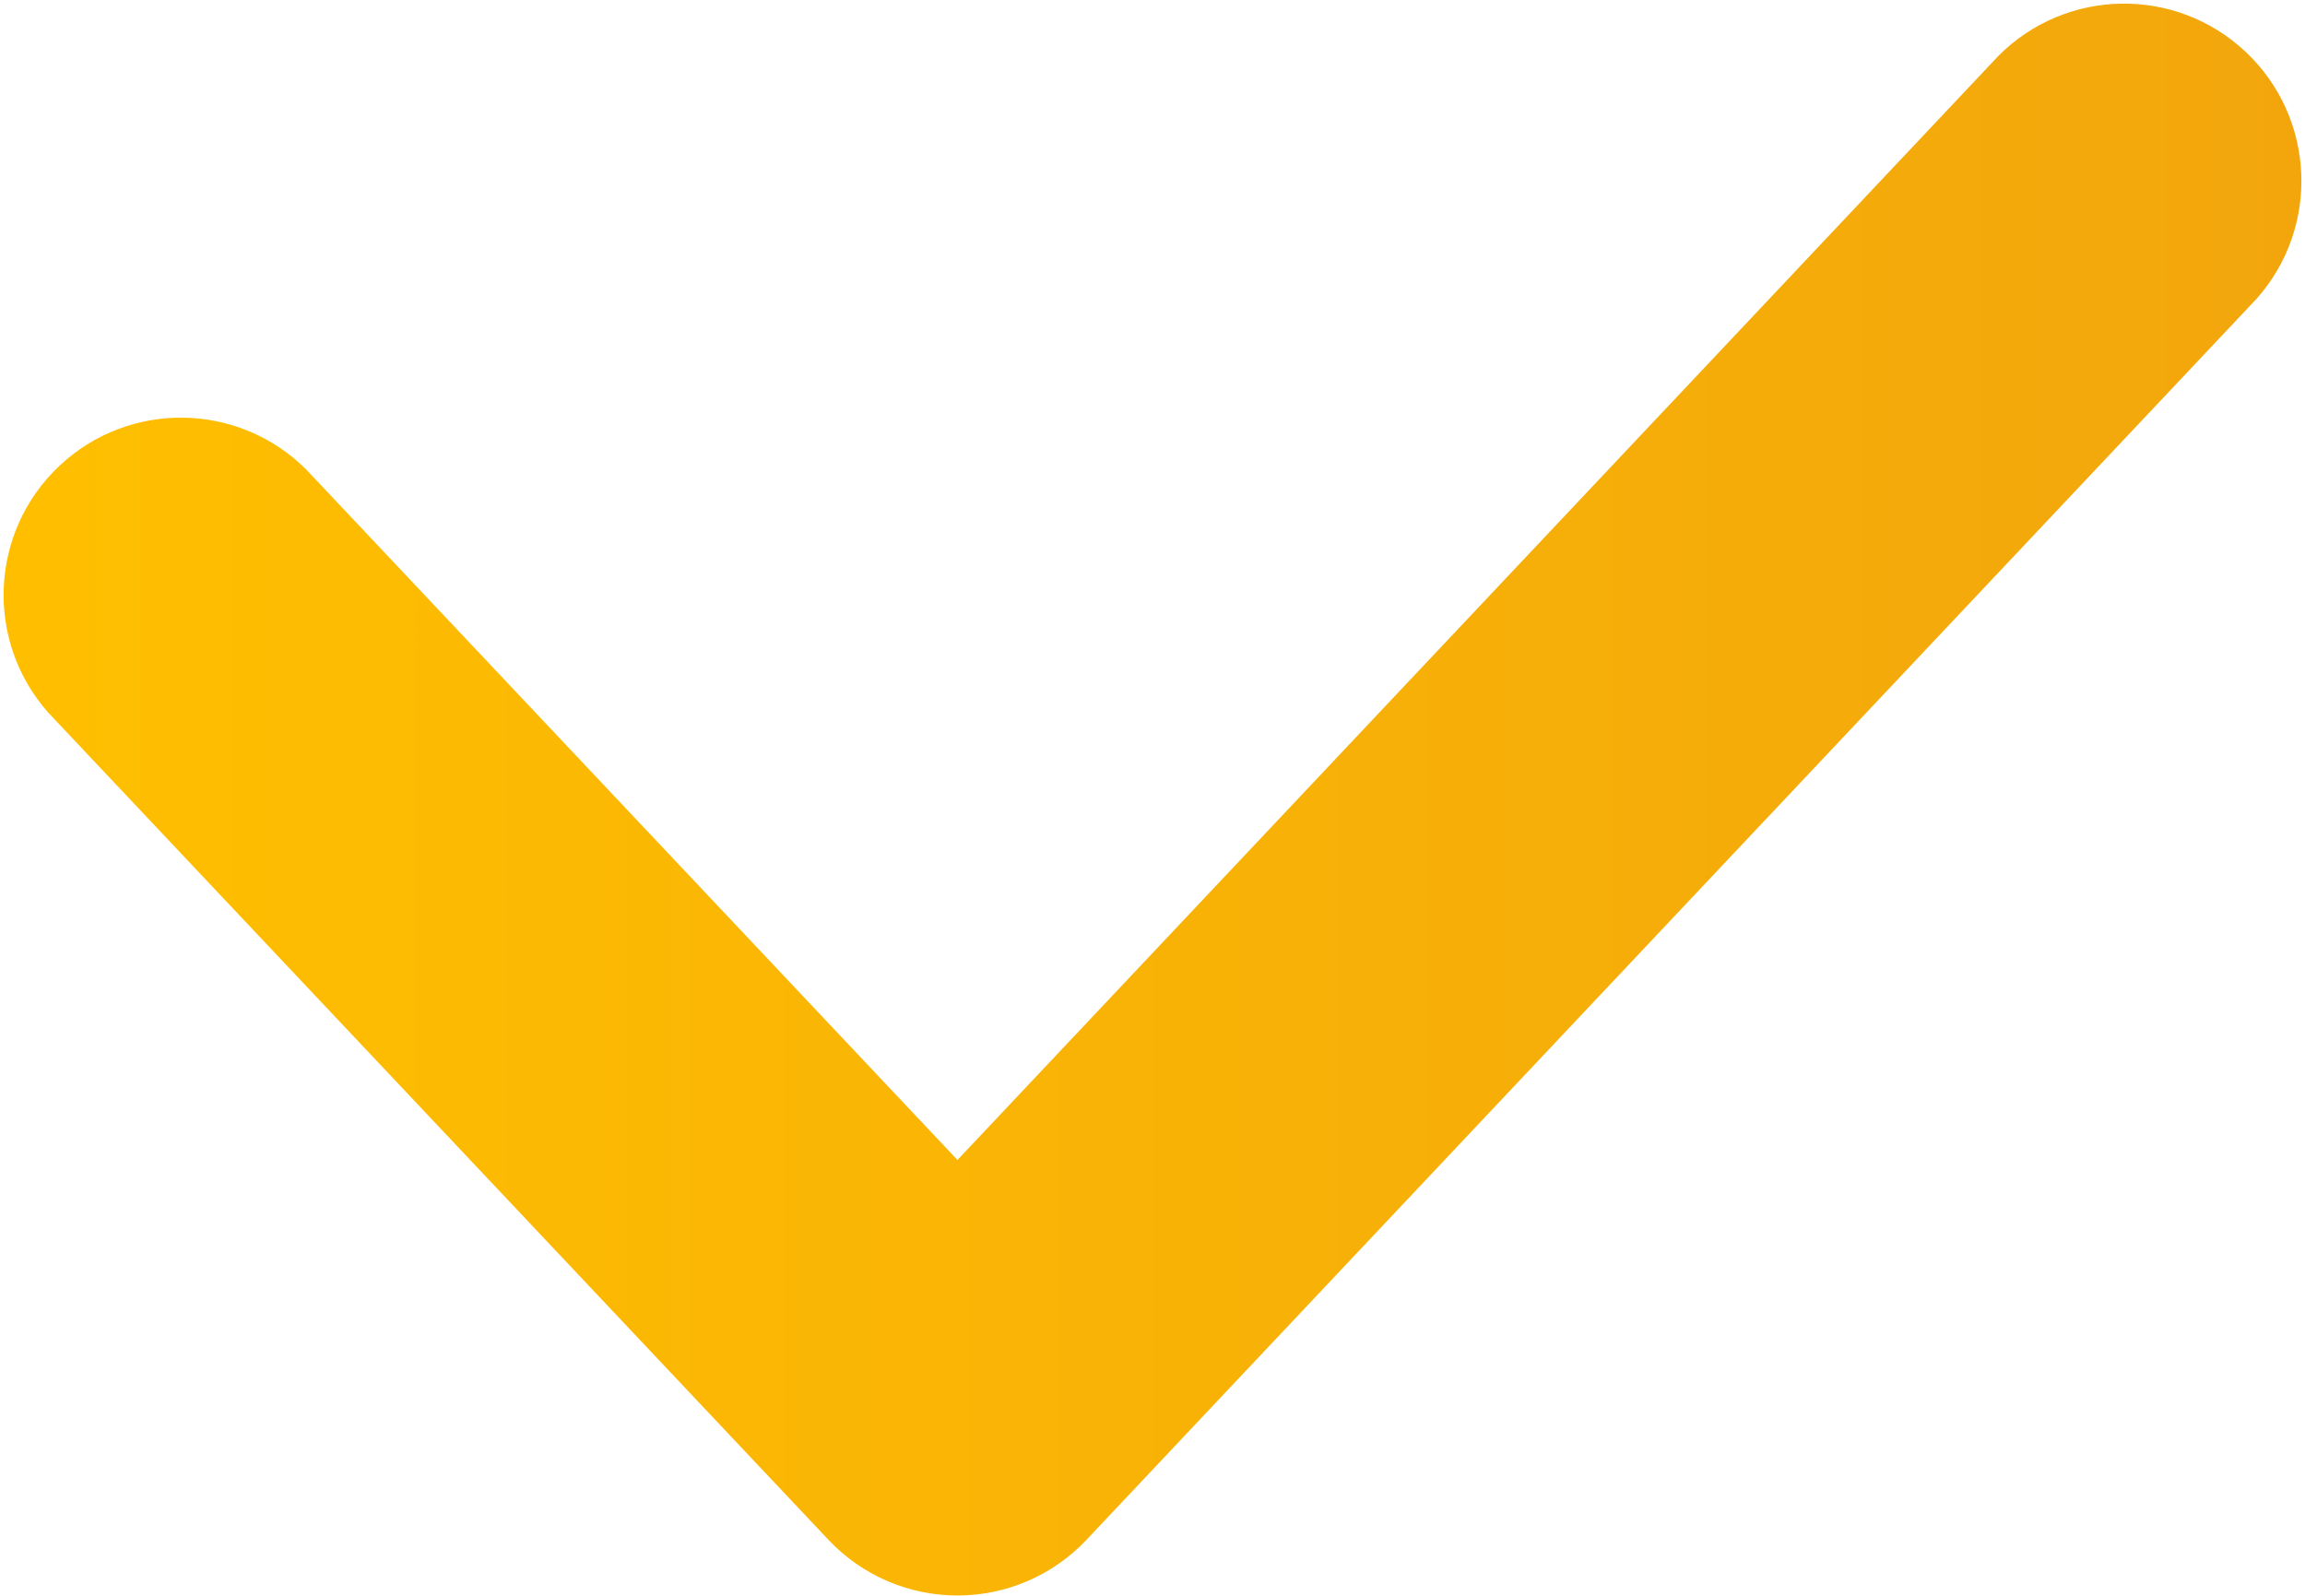
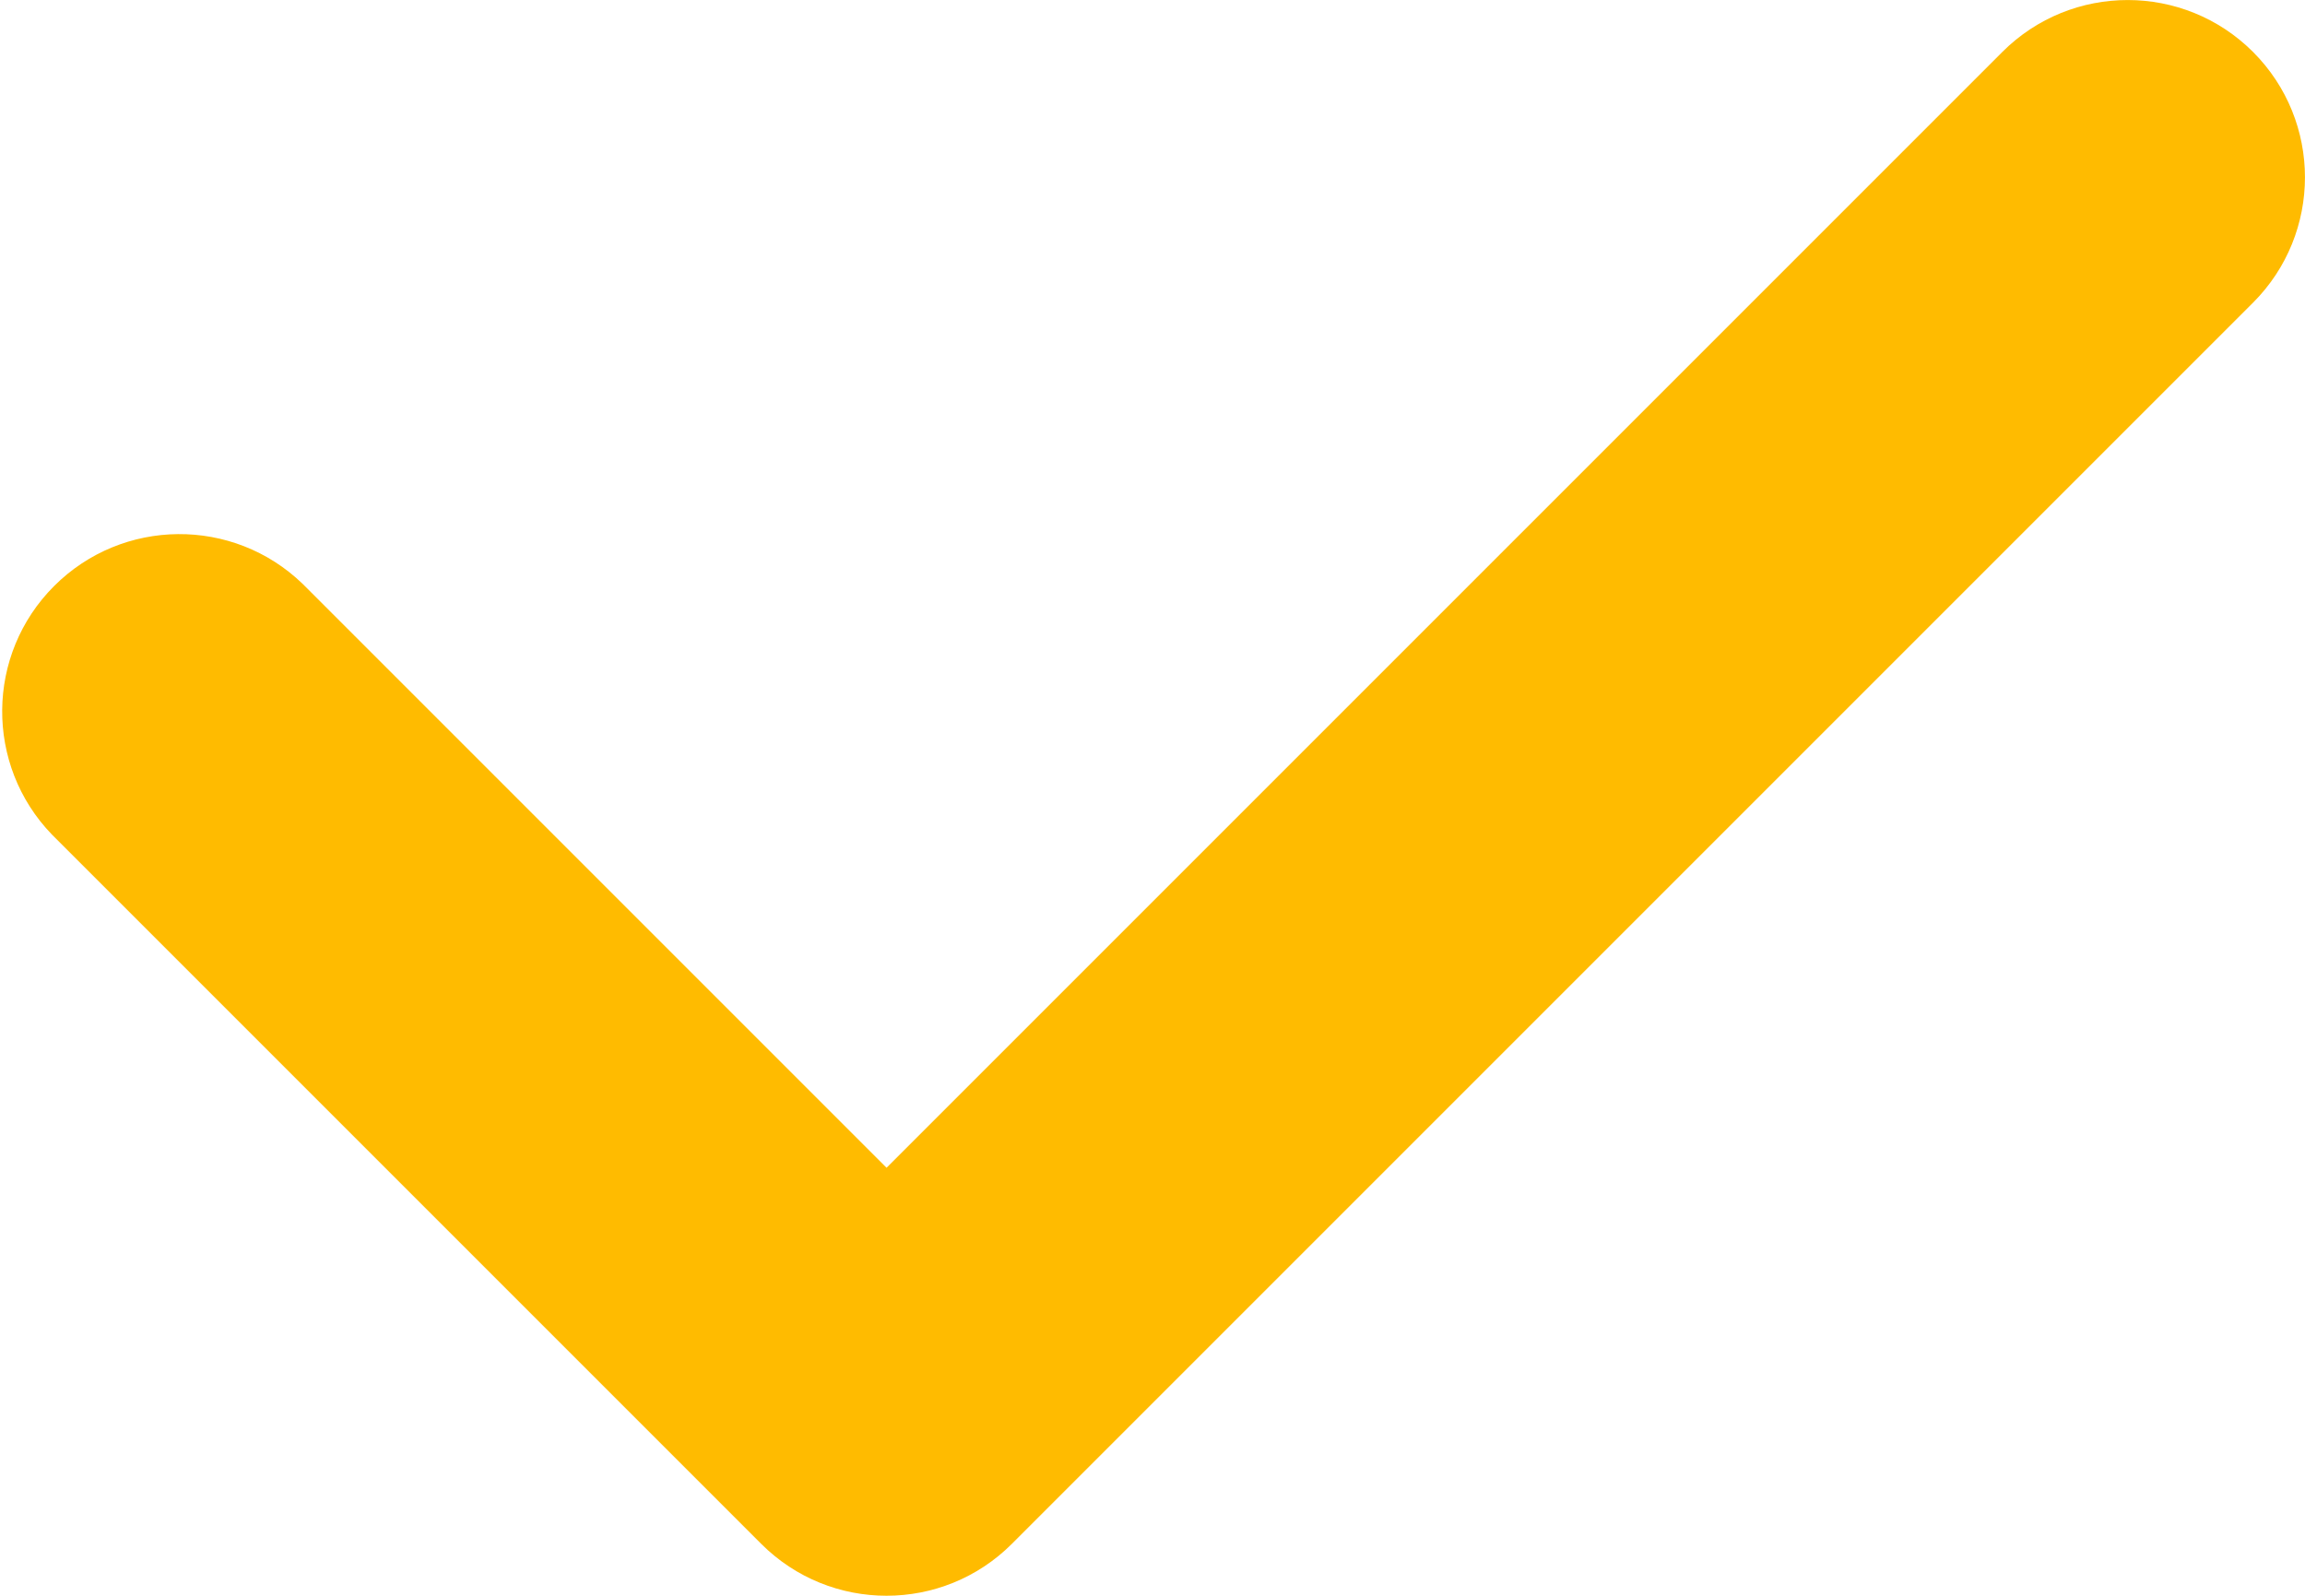
- <svg xmlns="http://www.w3.org/2000/svg" width="13" height="9" fill="none" viewBox="0 0 13 9">
-   <path fill="url(#a)" d="M11.272.314a1 1 0 0 1 1.455 1.371l-6.6 7a1 1 0 0 1-1.454 0L.273 4.02a1 1 0 0 1 1.454-1.372L5.4 6.542z" />
-   <defs>
-     <linearGradient id="a" x1="0" x2="12.999" y1="4.5" y2="4.5" gradientUnits="userSpaceOnUse">
-       <stop stop-color="#ffbf00" />
-       <stop offset="1" stop-color="#f2a60c" />
-     </linearGradient>
-   </defs>
+ <svg xmlns="http://www.w3.org/2000/svg" width="13" height="9" fill="none">
+   <path fill-rule="evenodd" clip-rule="evenodd" d="M12.707.293a1 1 0 0 1 0 1.414l-7 7a1 1 0 0 1-1.414 0l-4-4a1 1 0 0 1 1.414-1.414L5 6.586 11.293.293a1 1 0 0 1 1.414 0Z" fill="#FB0" />
</svg>
